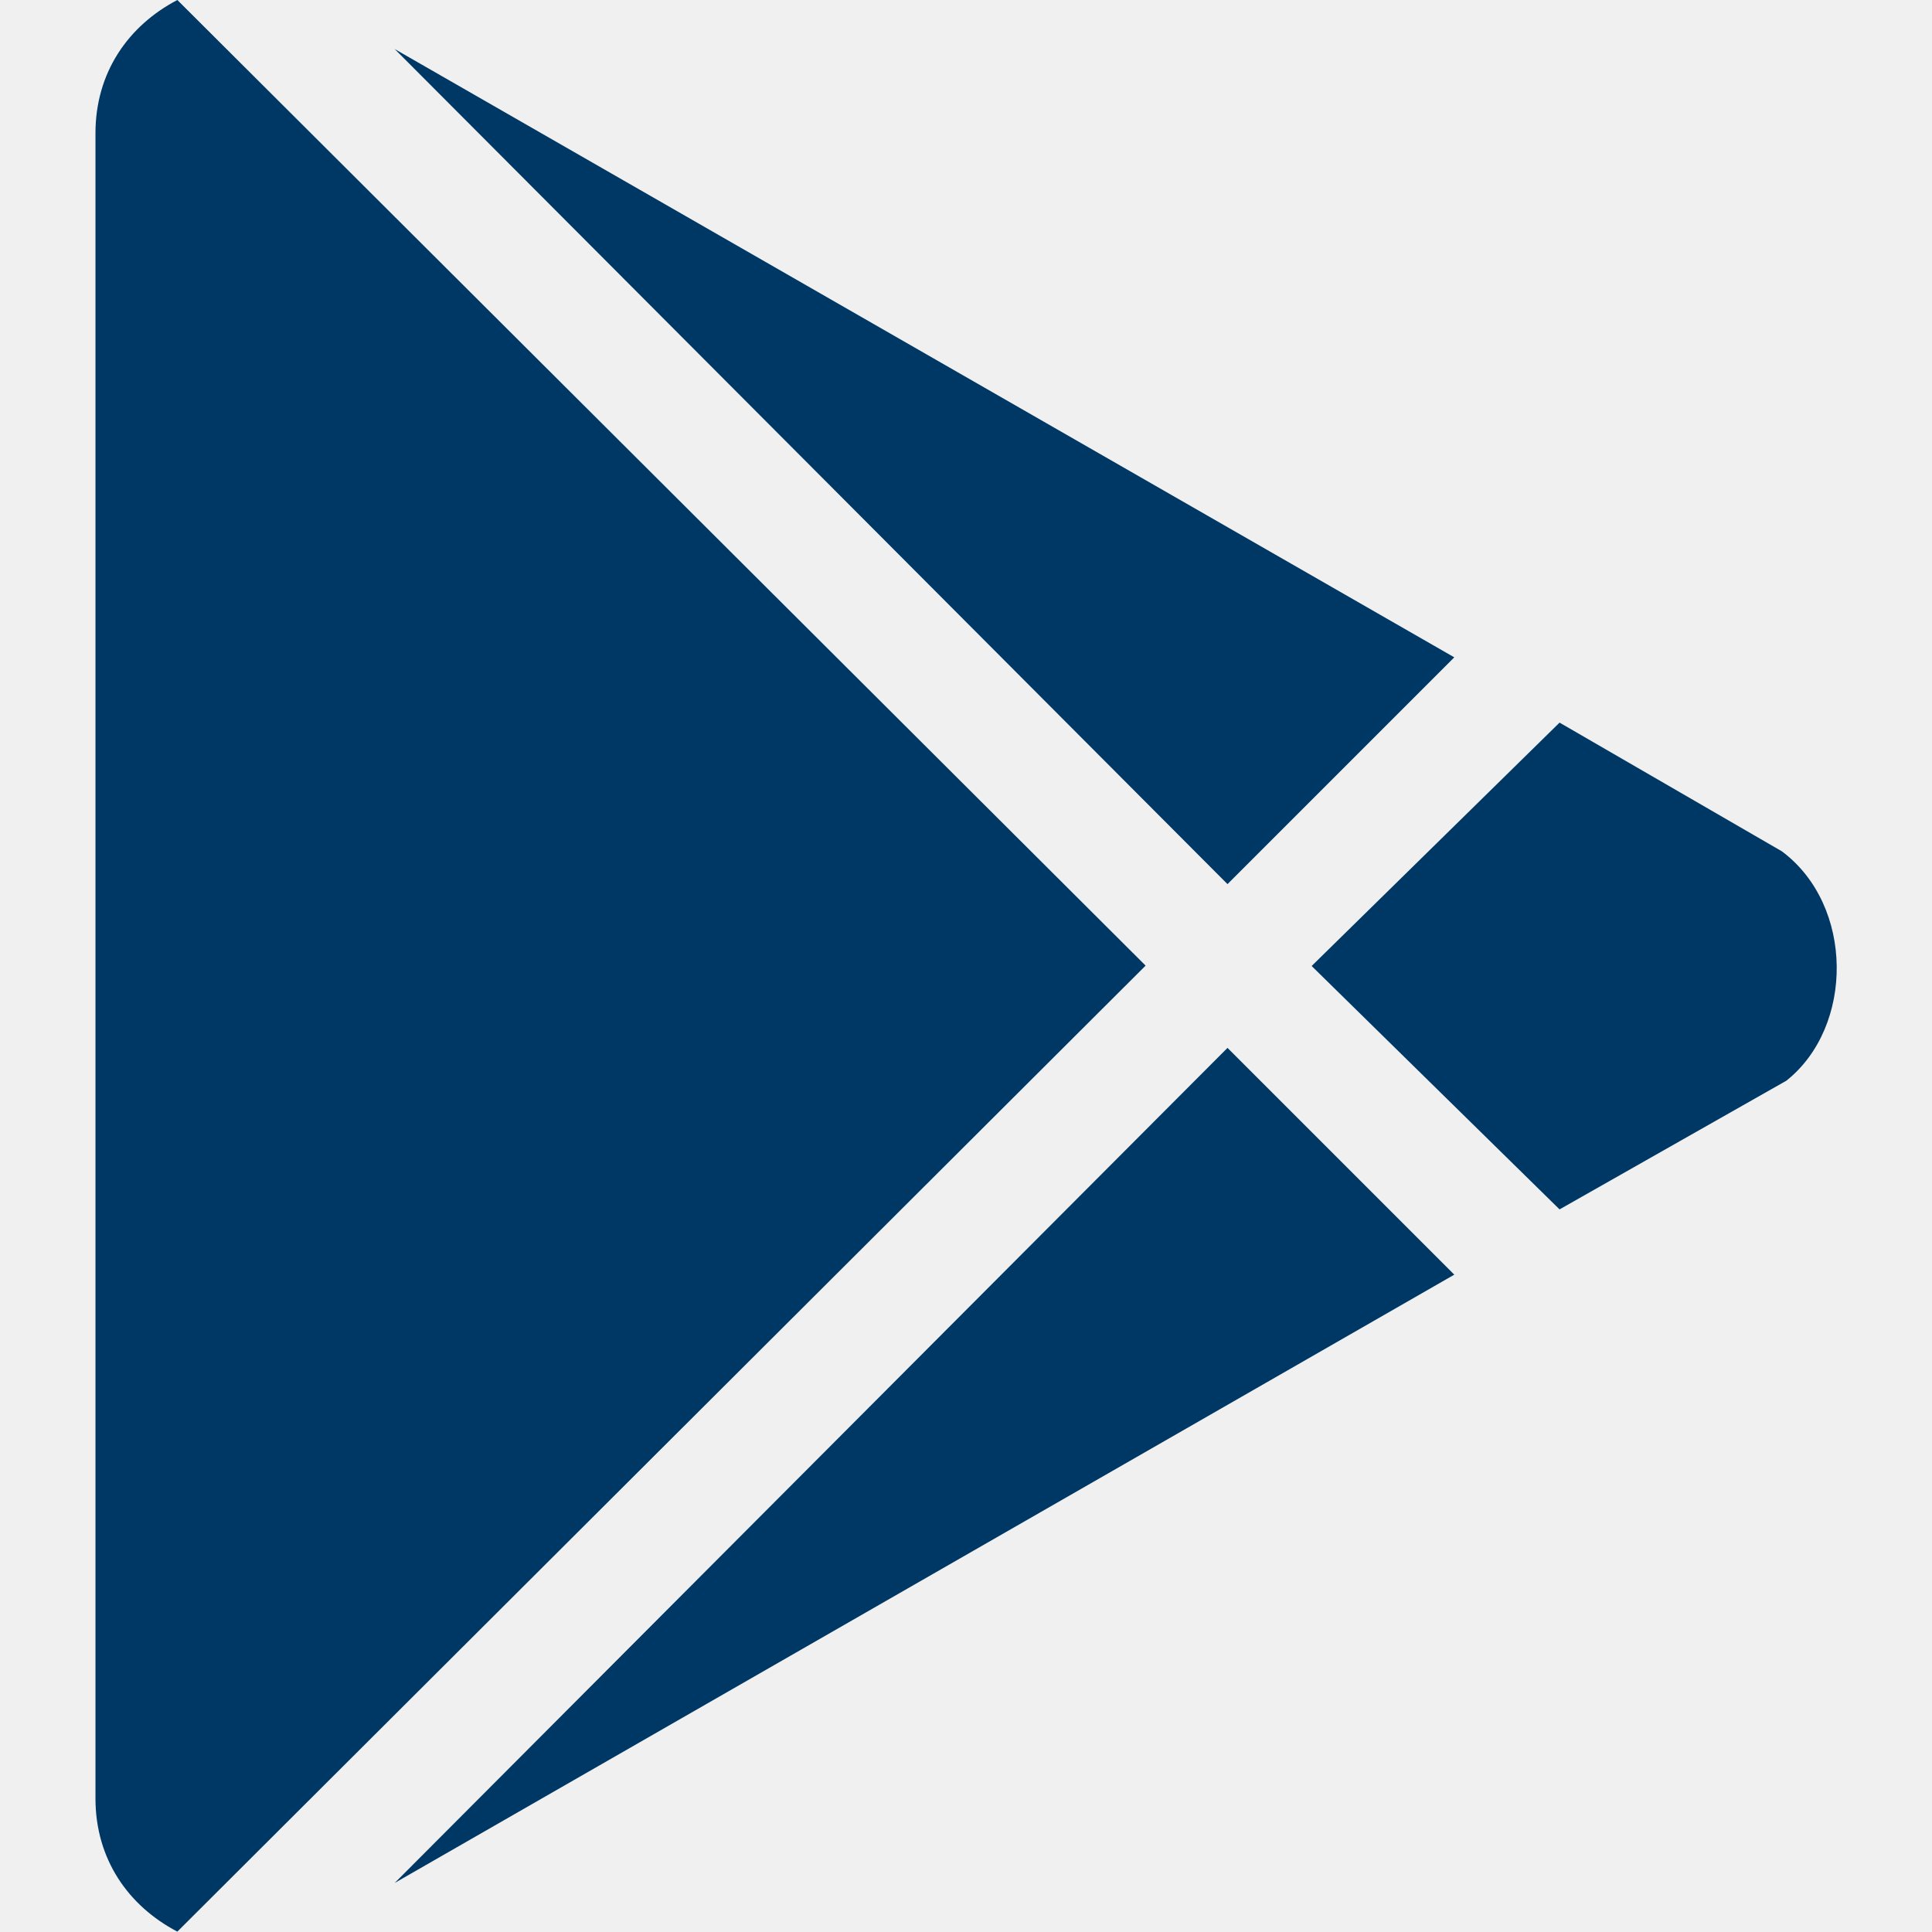
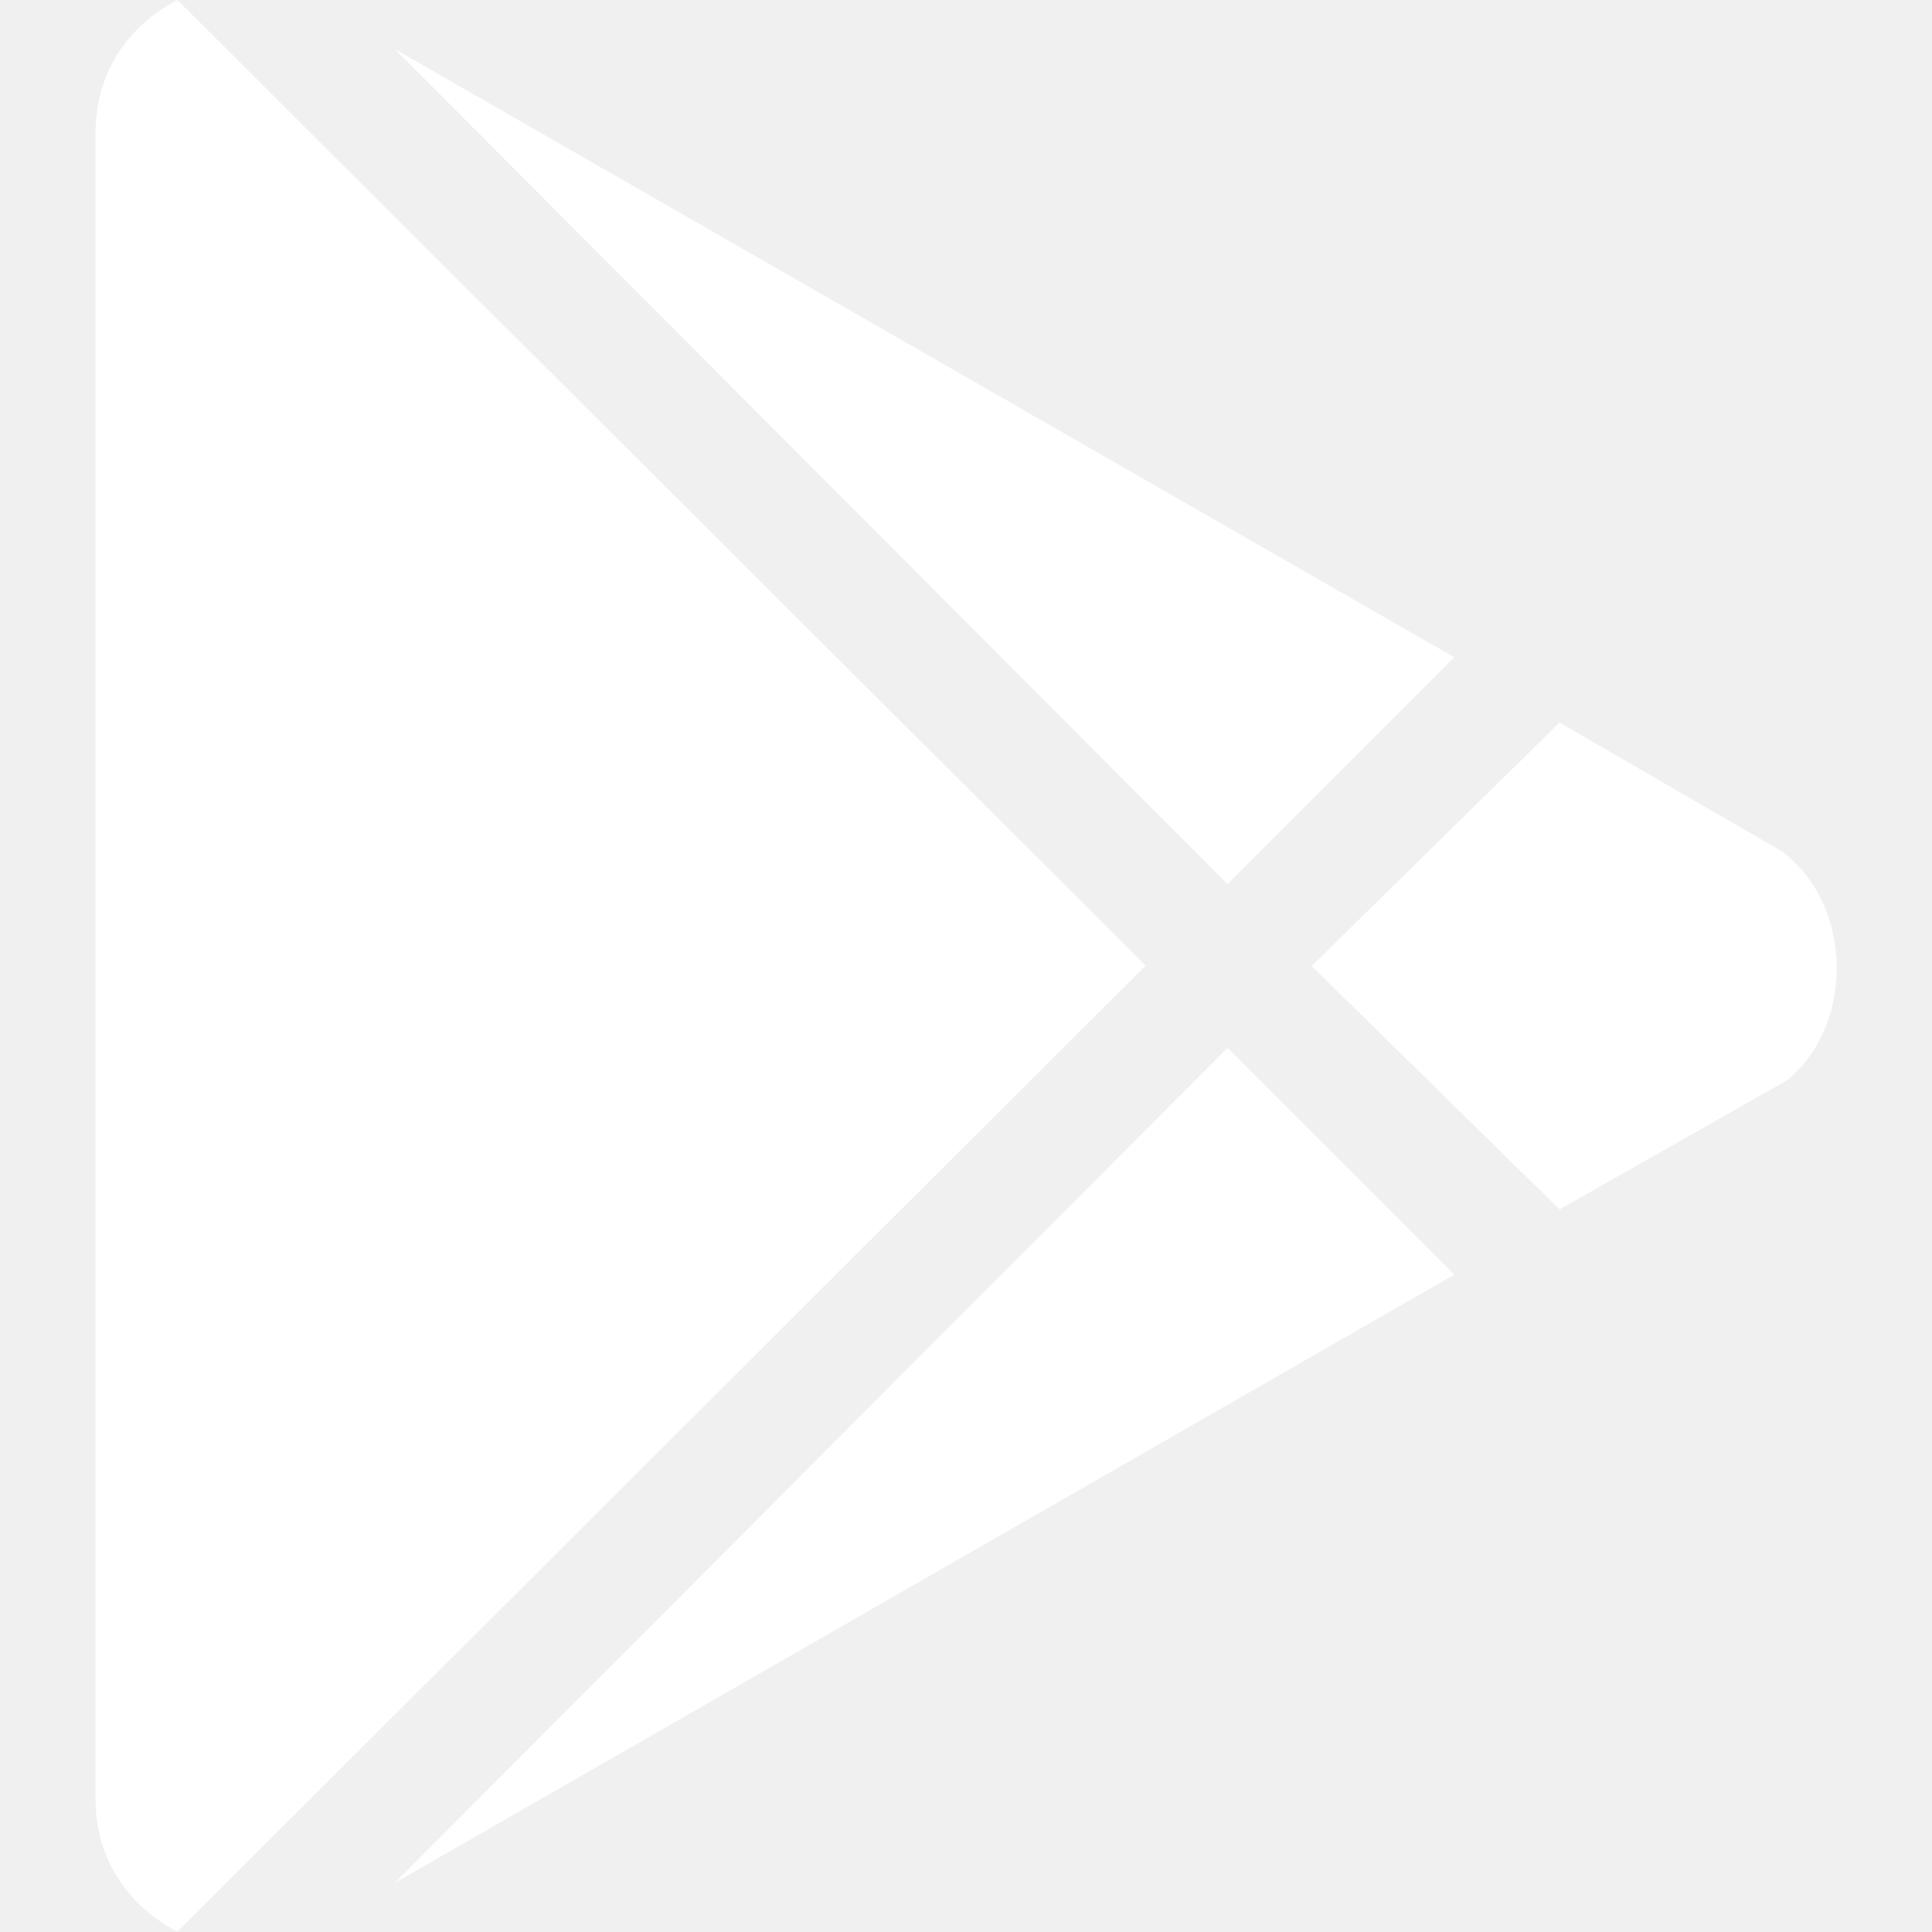
<svg xmlns="http://www.w3.org/2000/svg" viewBox="0 0 512 512">
-   <path fill="#003865" d="M325.3 234.3L104.6 13l280.8 161.2-60.1 60.1zM47 0C34 6.8 25.3 19.2 25.3 35.3v441.3c0 16.1 8.7 28.5 21.7 35.3l256.6-256L47 0zm425.2 225.6l-58.9-34.1-65.7 64.5 65.7 64.5 60.1-34.1c18-14.3 18-46.5-1.2-60.8zM104.6 499l280.8-161.2-60.1-60.1L104.6 499z" />
+   <path fill="#ffffff" d="M325.3 234.3L104.6 13l280.8 161.2-60.1 60.1zM47 0C34 6.8 25.3 19.2 25.3 35.3v441.3c0 16.1 8.7 28.5 21.7 35.3l256.6-256L47 0zm425.2 225.6l-58.9-34.1-65.7 64.5 65.7 64.5 60.1-34.1c18-14.3 18-46.5-1.2-60.8zM104.6 499l280.8-161.2-60.1-60.1L104.6 499z" />
</svg>
